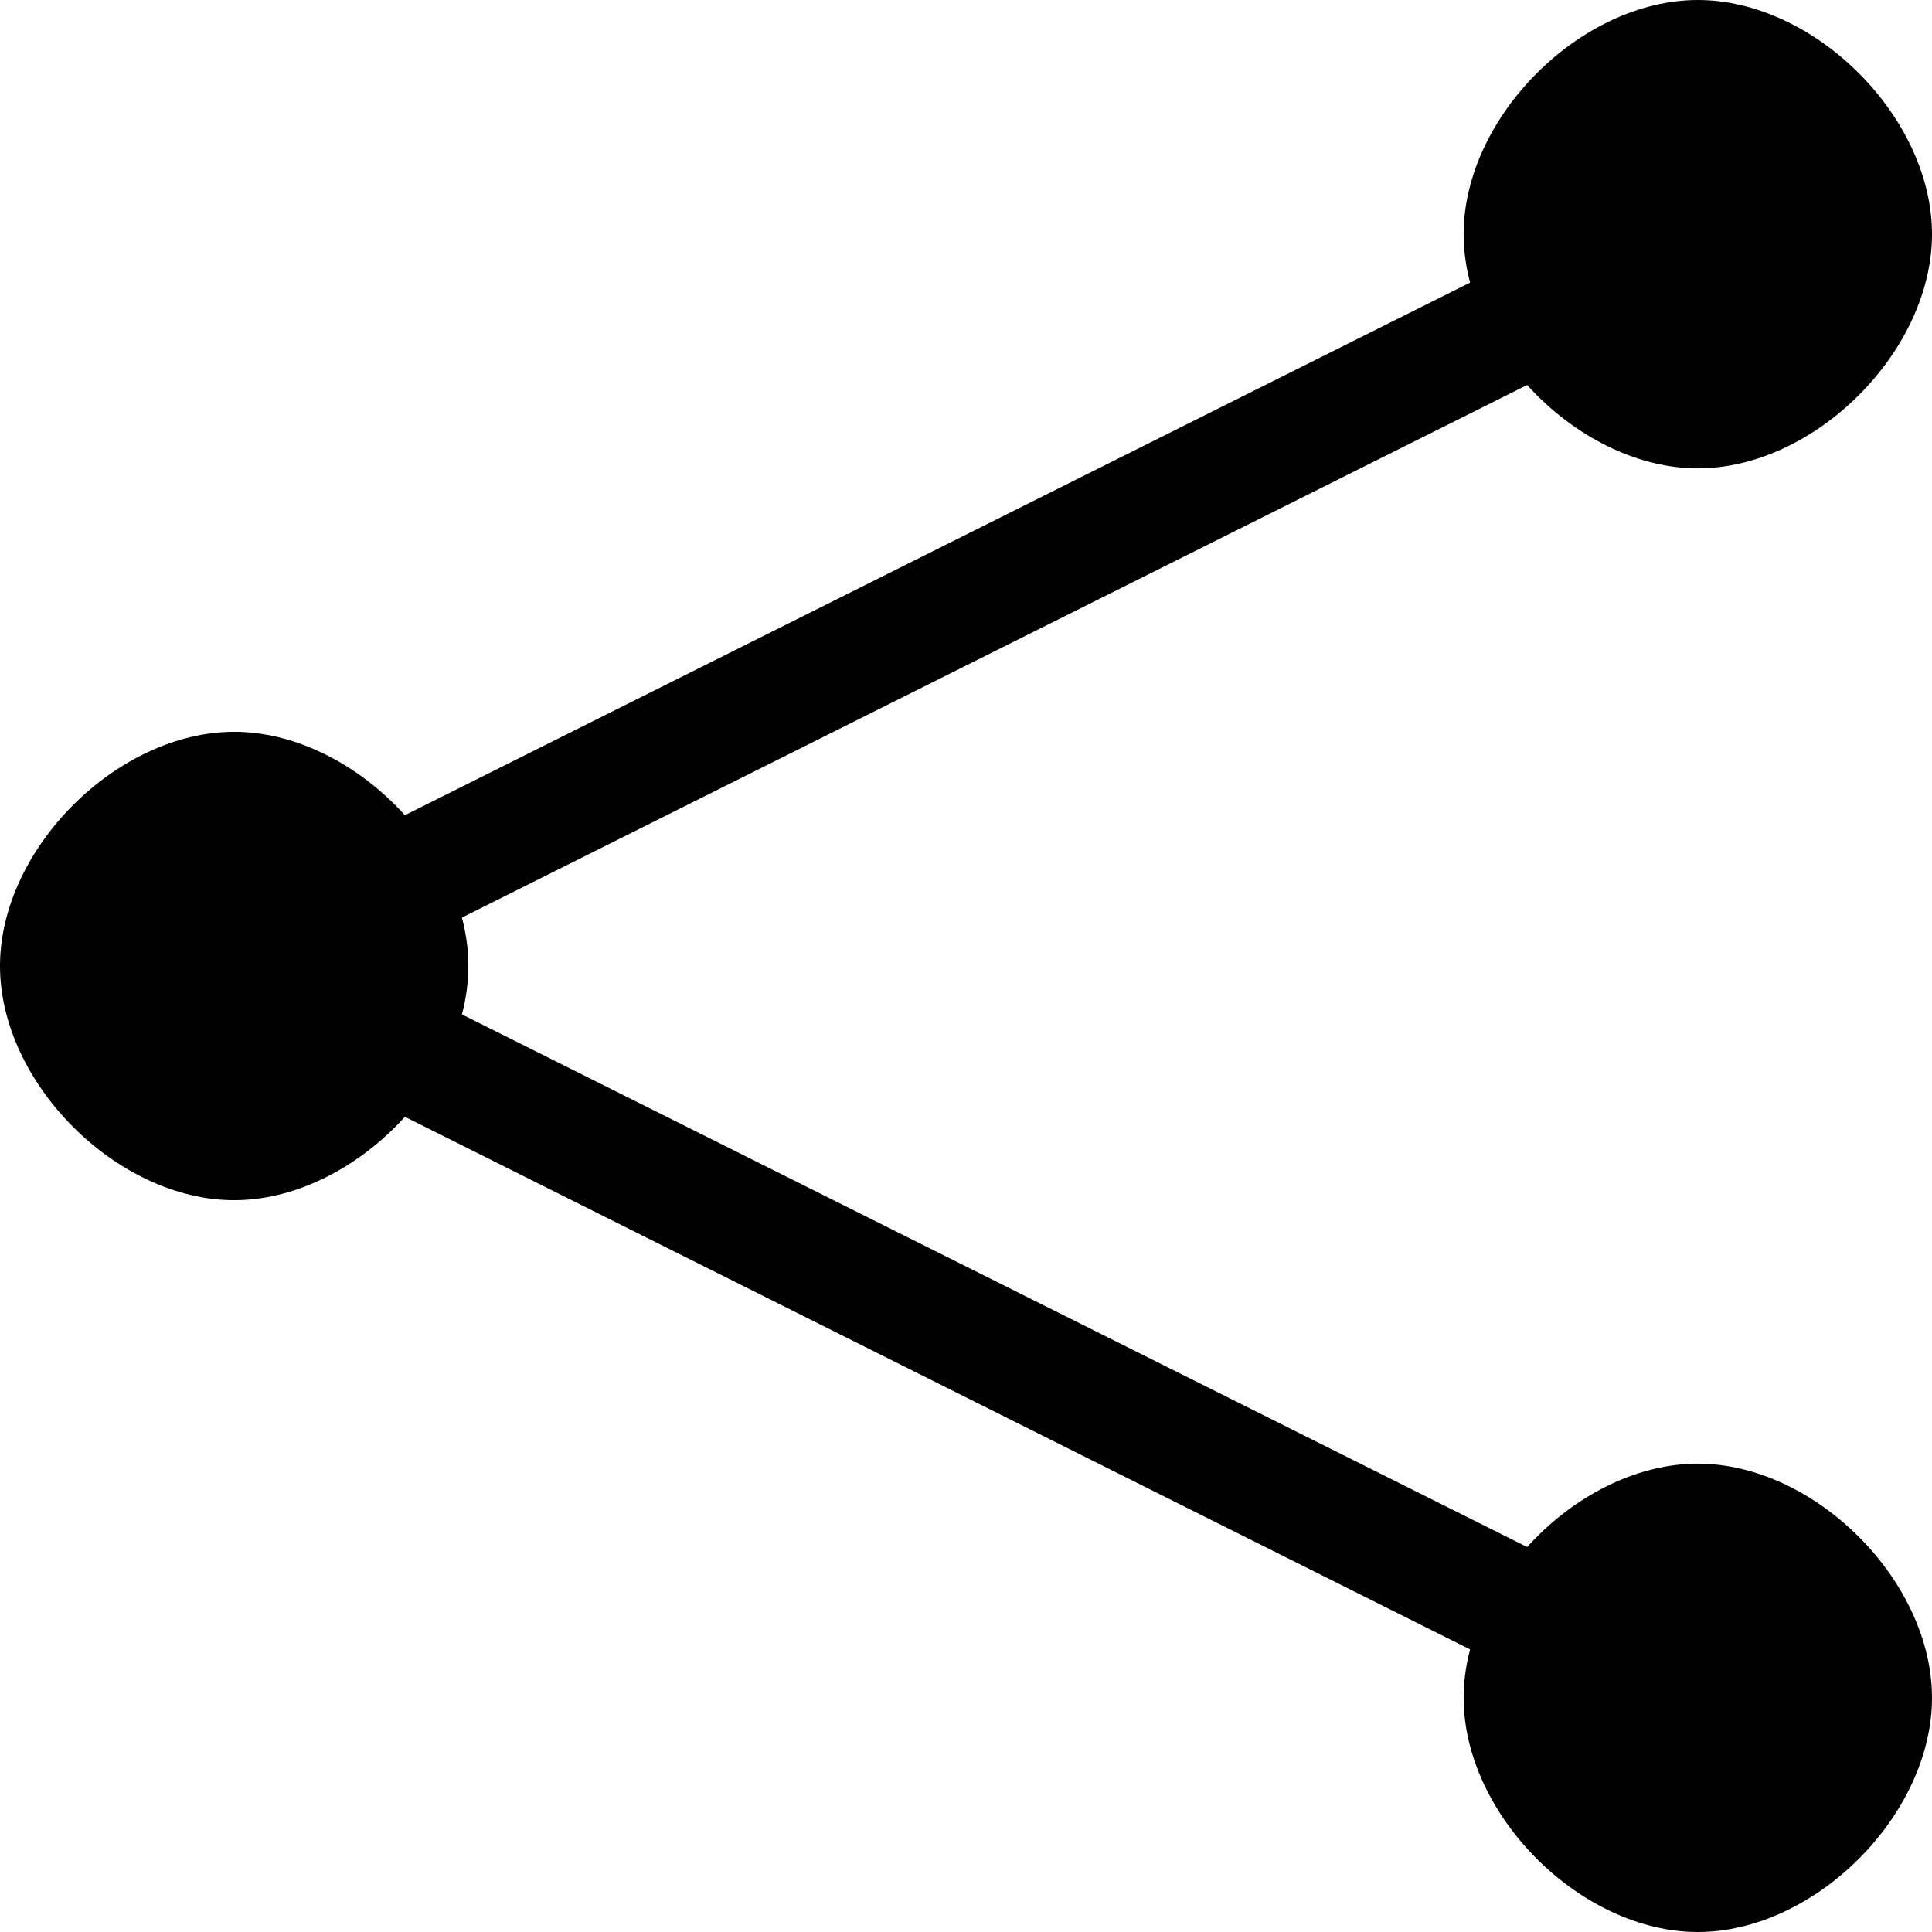
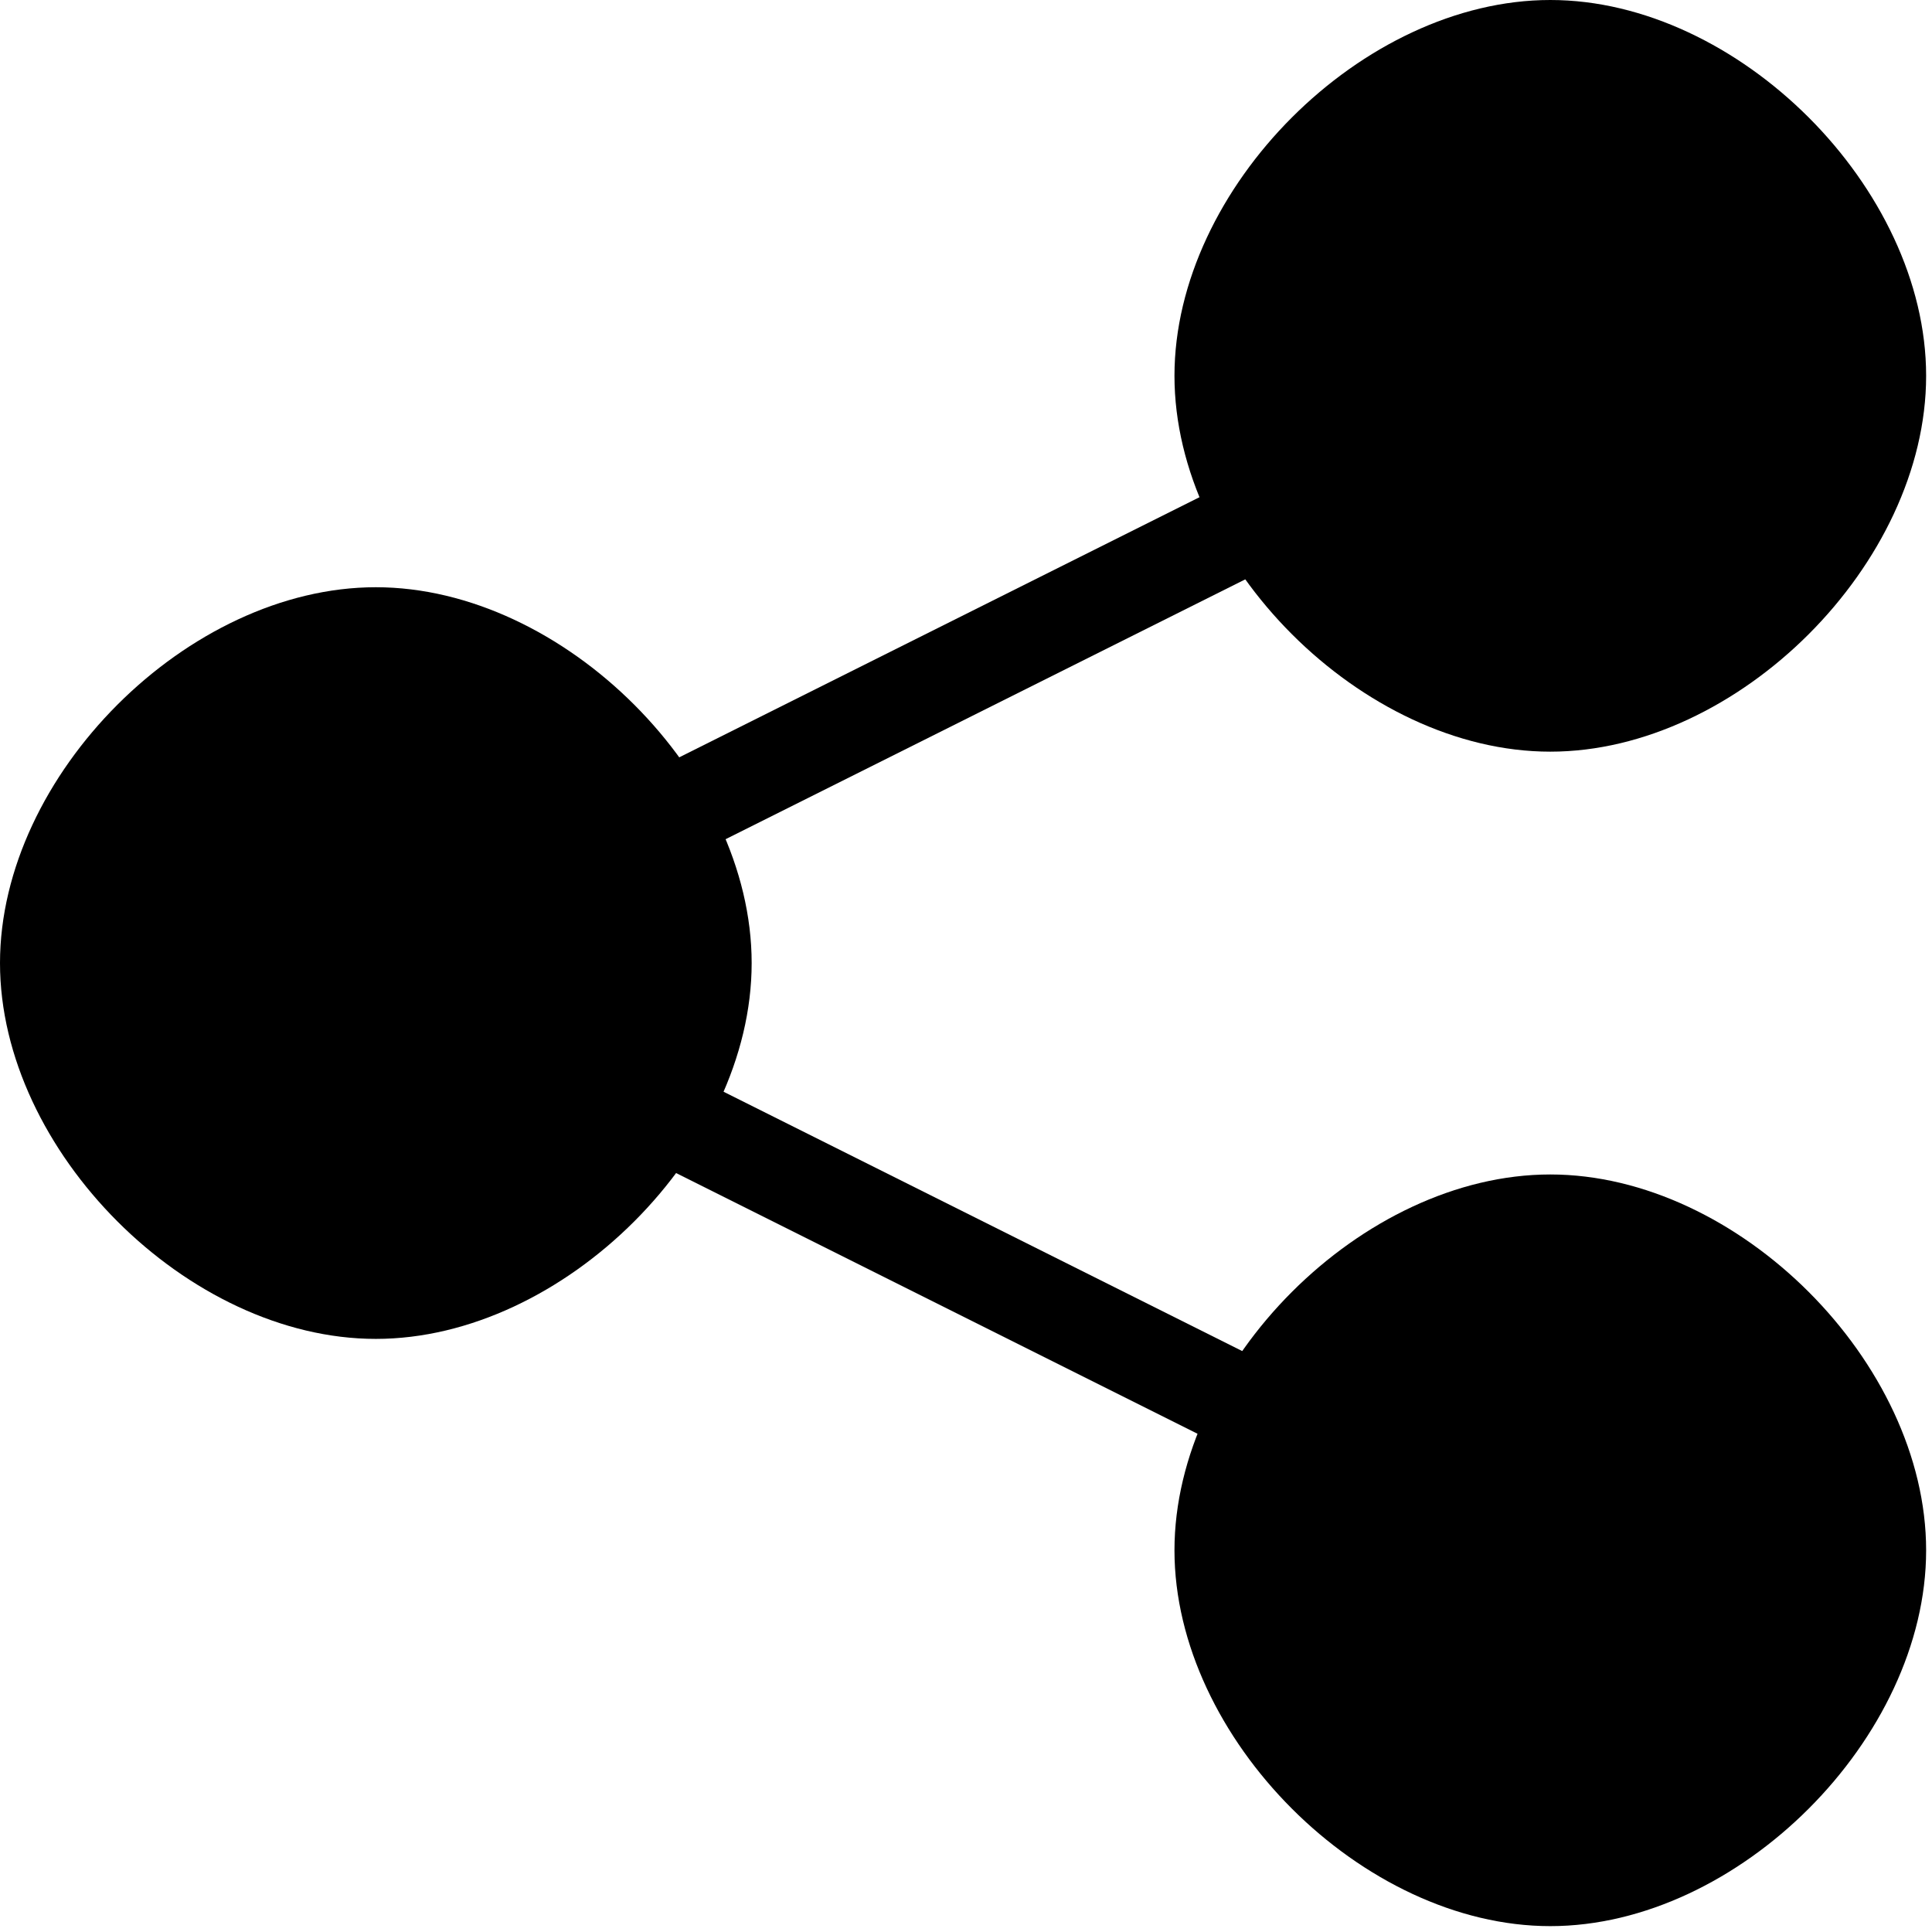
- <svg xmlns="http://www.w3.org/2000/svg" version="1.1" width="66" height="66" viewBox="0, 0, 66, 66">
-   <g transform="translate(-205, -147)">
+ <svg xmlns="http://www.w3.org/2000/svg" version="1.1" width="41.125" height="41.125" viewBox="0,0,41.125,41.125">
+   <g transform="translate(-219.5, -159.5)">
    <g stroke-miterlimit="10">
-       <path d="M 263, 155 l -50, 25 l 50, 25" fill="none" stroke="#000000" stroke-width="4" stroke-linecap="round" />
-       <path d="M 205, 180 c 0, -4 4, -8 8,-8 c 4, 0 8, 4 8, 8 c 0, 4 -4, 8 -8, 8 c -4, 0 -8, -4 -8,-8 z" fill="#000000" stroke="none" stroke-width="0" stroke-linecap="butt" />
-       <path d="M 255, 205 c 0, -4 4, -8 8, -8 c 4, 0 8, 4 8, 8 c 0, 4 -4, 8 -8, 8 c -4, 0 -8, -4 -8, -8 z" fill="#000000" stroke="none" stroke-width="0" stroke-linecap="butt" />
-       <path d="M 255, 155 c 0, -4 4, -8 8, -8 c 4, 0 8, 4 8, 8 c 0, 4 -4, 8 -8, 8 c -4, 0 -8, -4 -8, -8 z" fill="#000000" stroke="none" stroke-width="0" stroke-linecap="butt" />
+       <path d="M 252.312, 192.562 l -25, -12.5 l 25, -12.5" fill="none" stroke="#000000" stroke-width="2" stroke-linecap="round" />
+       <path d="M 219.5, 180 c 0, -4 4, -8 8, -8 c 4, 0 8, 4 8, 8 c 0, 4 -4, 8 -8, 8 c -4, 0 -8, -4 -8, -8 z" fill="#000000" stroke="none" stroke-width="0" stroke-linecap="butt" />
+       <path d="M 244.5, 192.5 c 0, -4 4, -8 8, -8 c 4, 0 8, 4 8, 8 c 0, 4 -4, 8 -8, 8 c -4, 0 -8, -4 -8, -8 z" fill="#000000" stroke="none" stroke-width="0" stroke-linecap="butt" />
+       <path d="M 244.5, 167.5 c 0, -4 4, -8 8, -8 c 4, 0 8, 4 8, 8 c 0, 4 -4, 8 -8, 8 c -4, 0 -8, -4 -8, -8 z" fill="#000000" stroke="none" stroke-width="0" stroke-linecap="butt" />
    </g>
  </g>
</svg>
